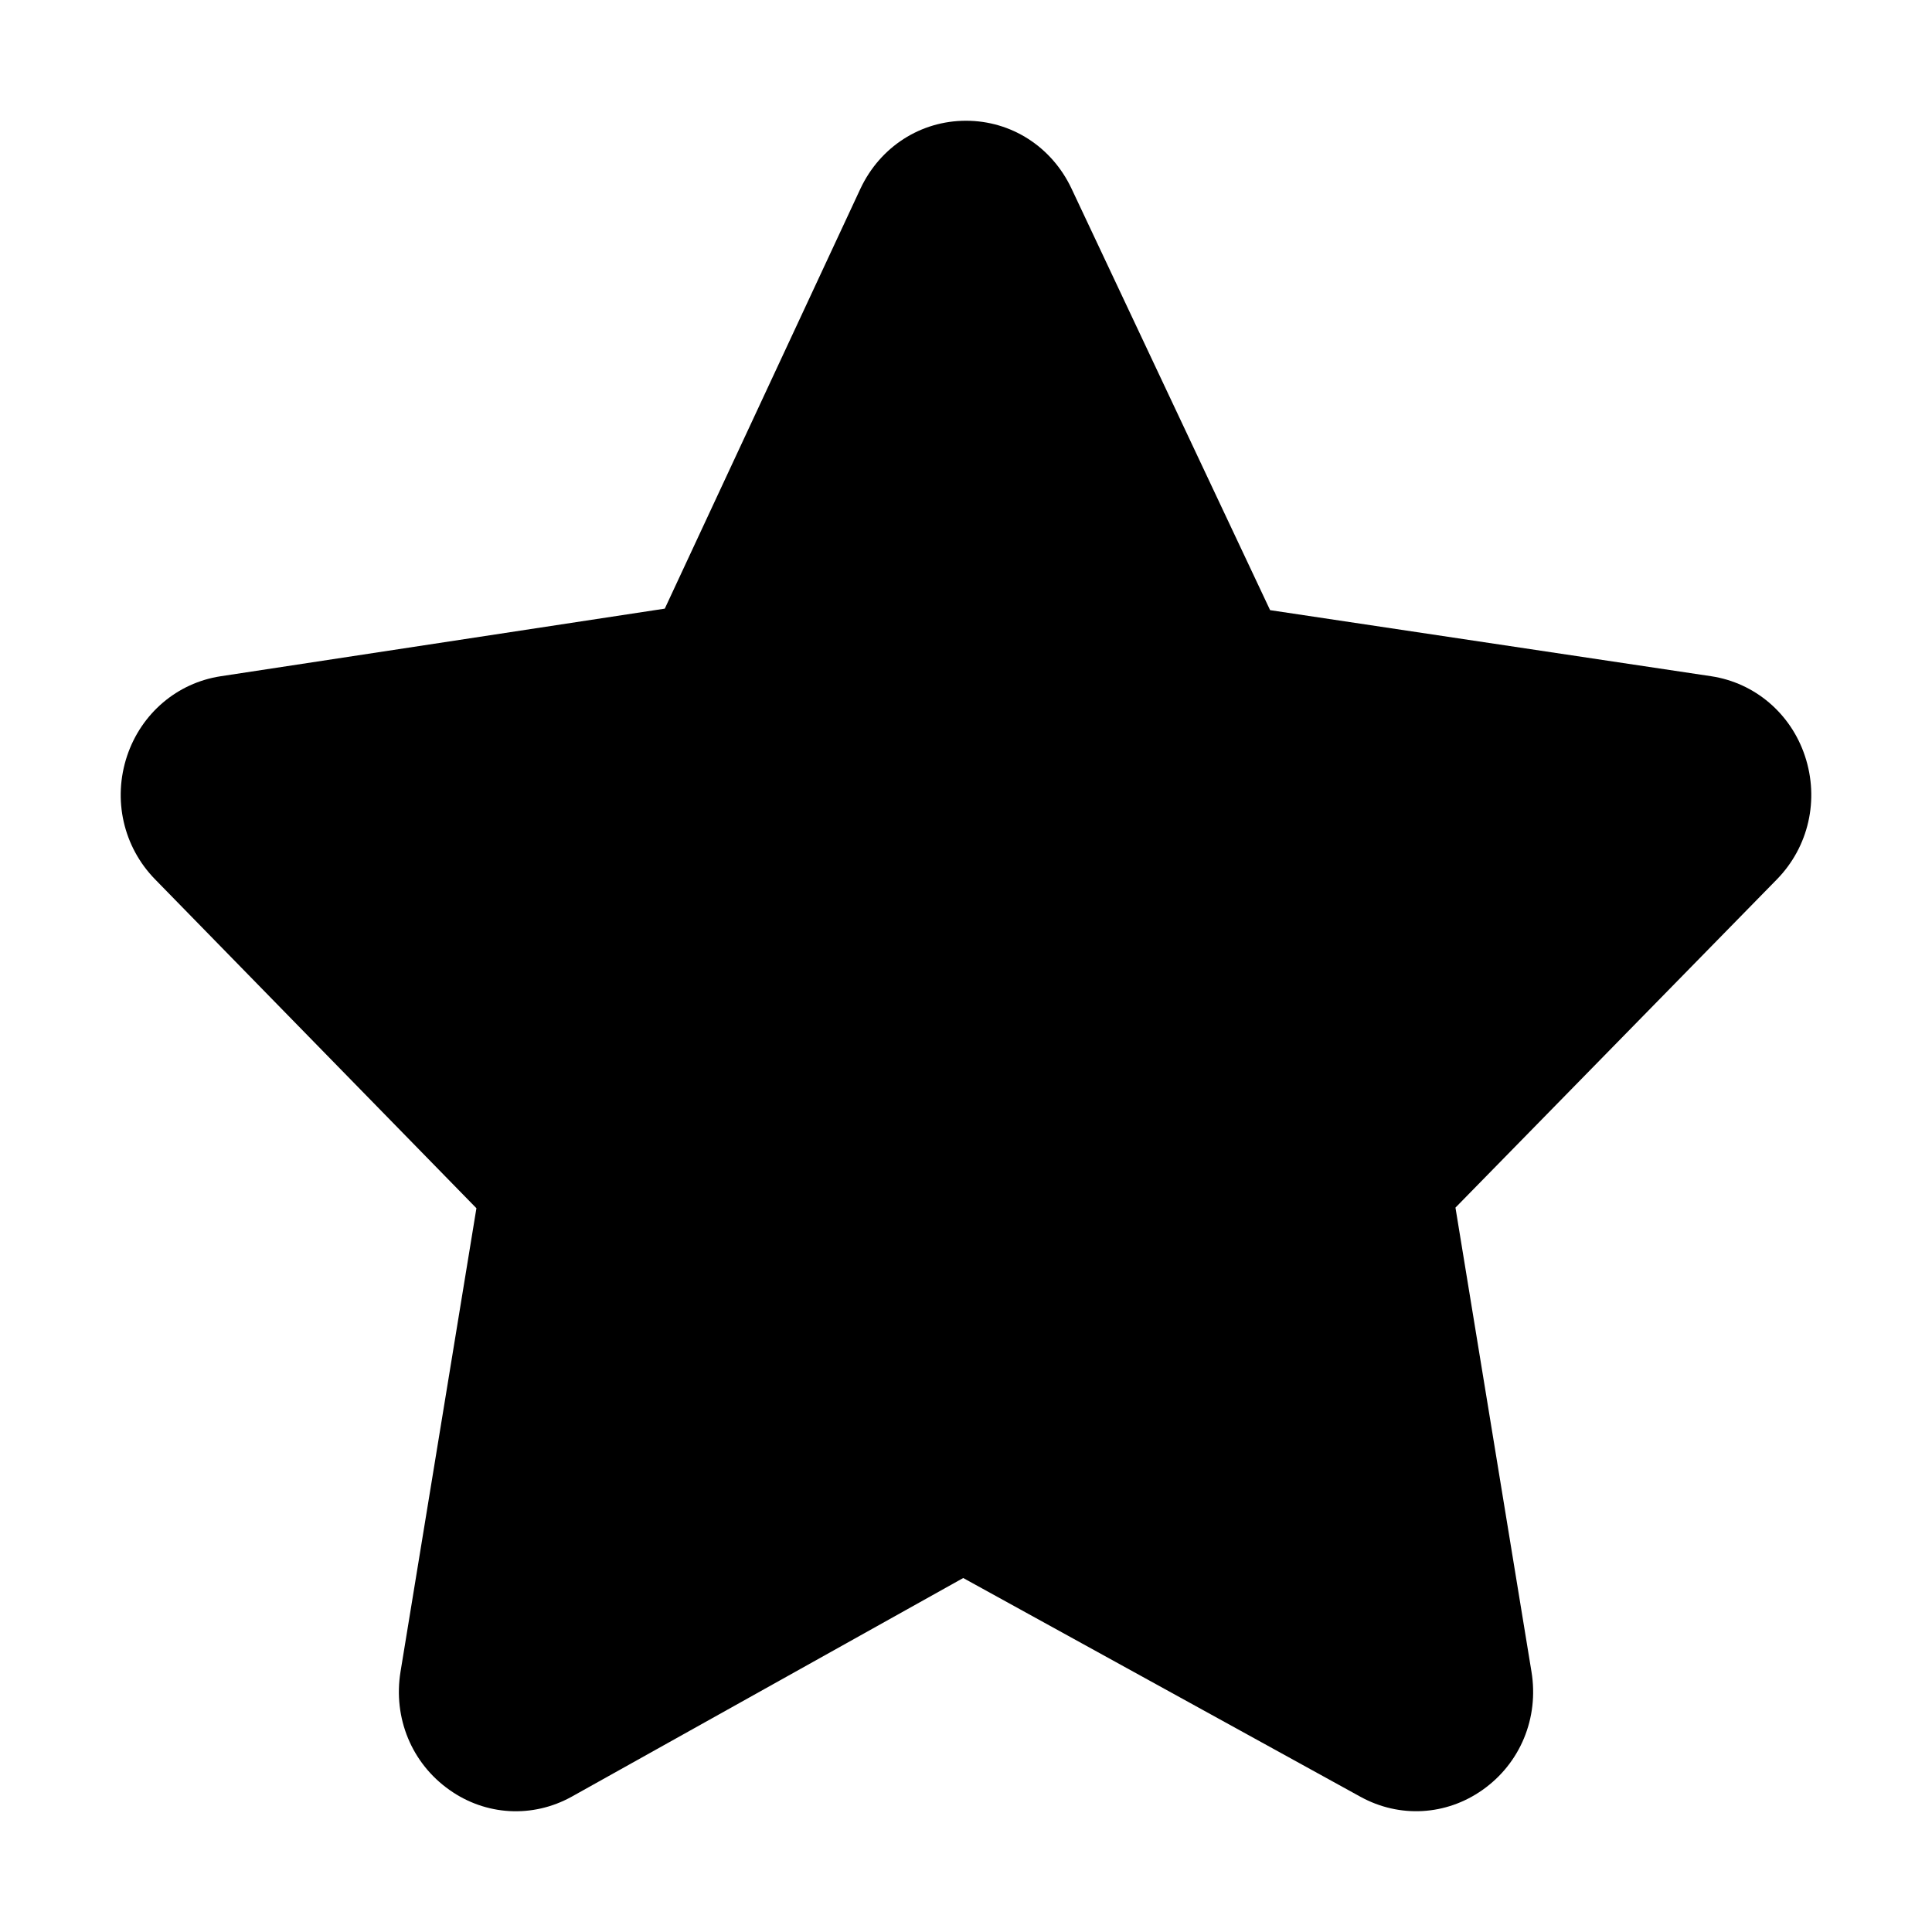
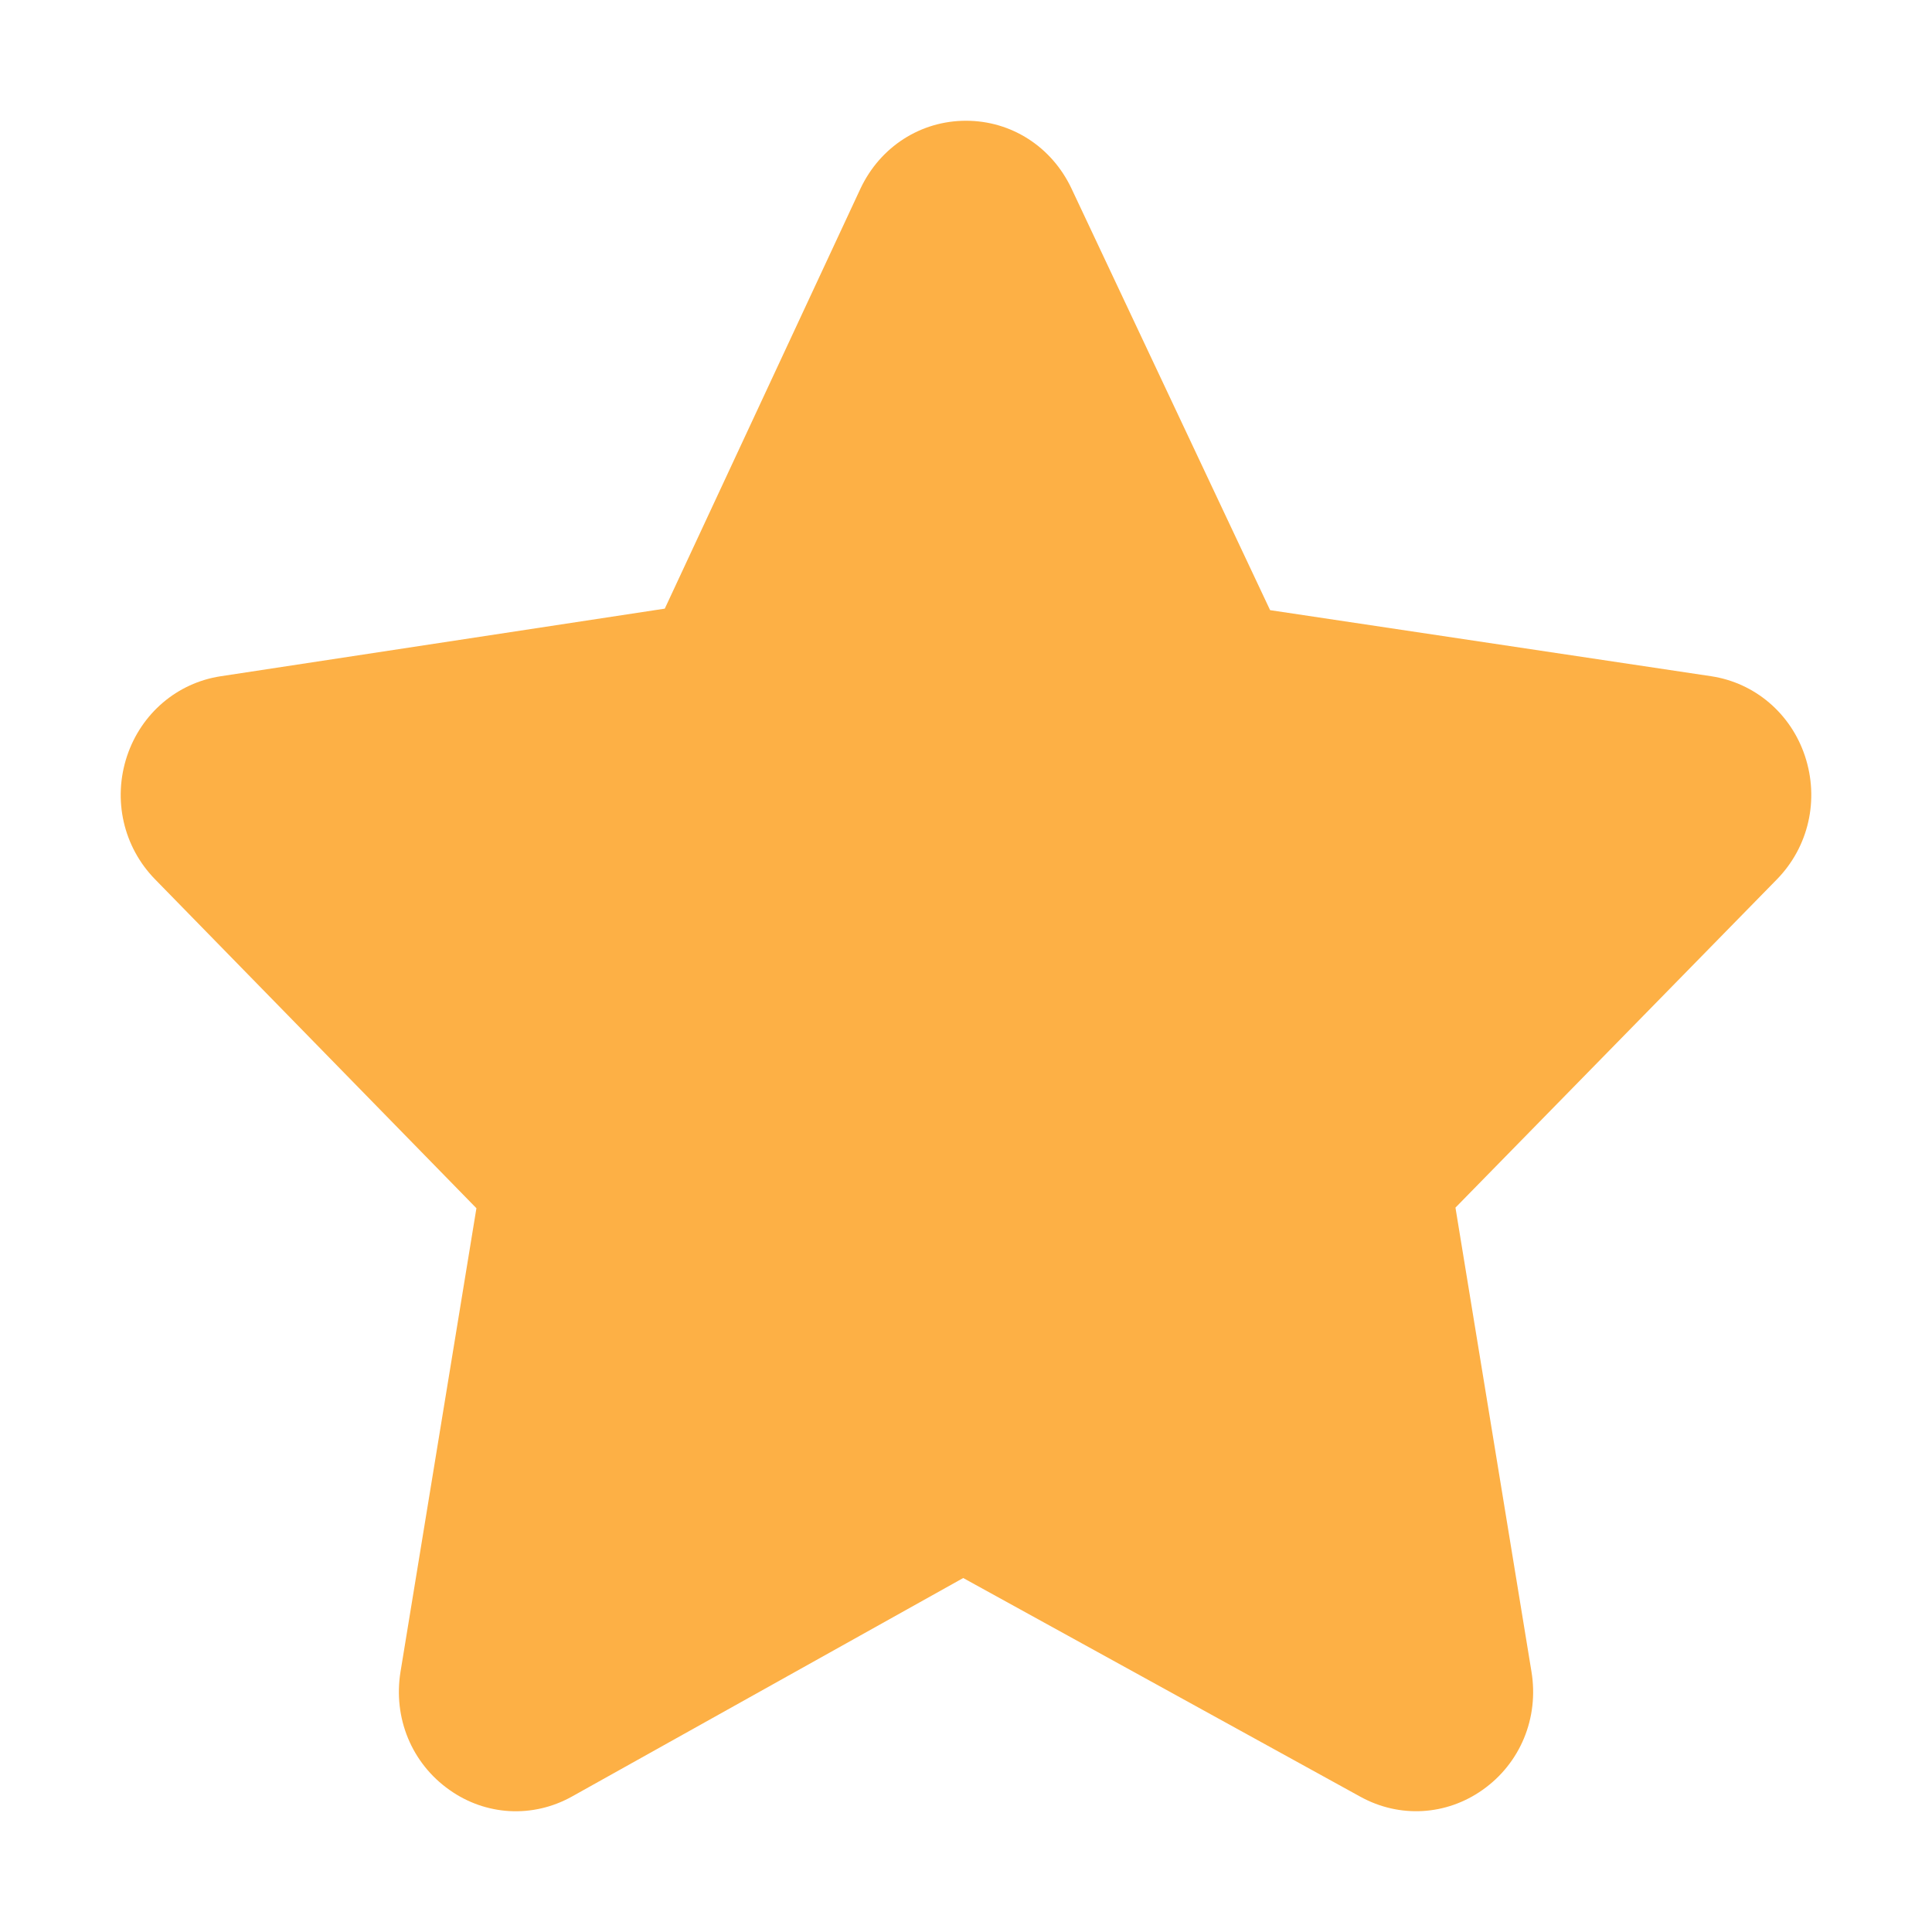
<svg xmlns="http://www.w3.org/2000/svg" enable-background="new 0 0 32 32" id="Glyph" version="1.1" viewBox="0 0 32 32" xml:space="preserve">
-   <path d="M29.895,12.52c-0.235-0.704-0.829-1.209-1.549-1.319l-7.309-1.095l-3.29-6.984C17.42,2.43,16.751,2,16,2  s-1.42,0.43-1.747,1.122l-3.242,6.959l-7.357,1.12c-0.72,0.11-1.313,0.615-1.549,1.319c-0.241,0.723-0.063,1.507,0.465,2.046  l5.321,5.446l-1.257,7.676c-0.125,0.767,0.185,1.518,0.811,1.959c0.602,0.427,1.376,0.469,2.02,0.114l6.489-3.624l6.581,3.624  c0.646,0.355,1.418,0.311,2.02-0.114c0.626-0.441,0.937-1.192,0.811-1.959l-1.259-7.686l5.323-5.436  C29.958,14.027,30.136,13.243,29.895,12.52z" id="XMLID_328_" />
+   <path fill="#fdb045" d="M29.895,12.52c-0.235-0.704-0.829-1.209-1.549-1.319l-7.309-1.095l-3.29-6.984C17.42,2.43,16.751,2,16,2  s-1.42,0.43-1.747,1.122l-3.242,6.959l-7.357,1.12c-0.72,0.11-1.313,0.615-1.549,1.319c-0.241,0.723-0.063,1.507,0.465,2.046  l5.321,5.446l-1.257,7.676c-0.125,0.767,0.185,1.518,0.811,1.959c0.602,0.427,1.376,0.469,2.02,0.114l6.489-3.624l6.581,3.624  c0.646,0.355,1.418,0.311,2.02-0.114c0.626-0.441,0.937-1.192,0.811-1.959l-1.259-7.686l5.323-5.436  C29.958,14.027,30.136,13.243,29.895,12.52z" id="XMLID_328_" />
</svg>
